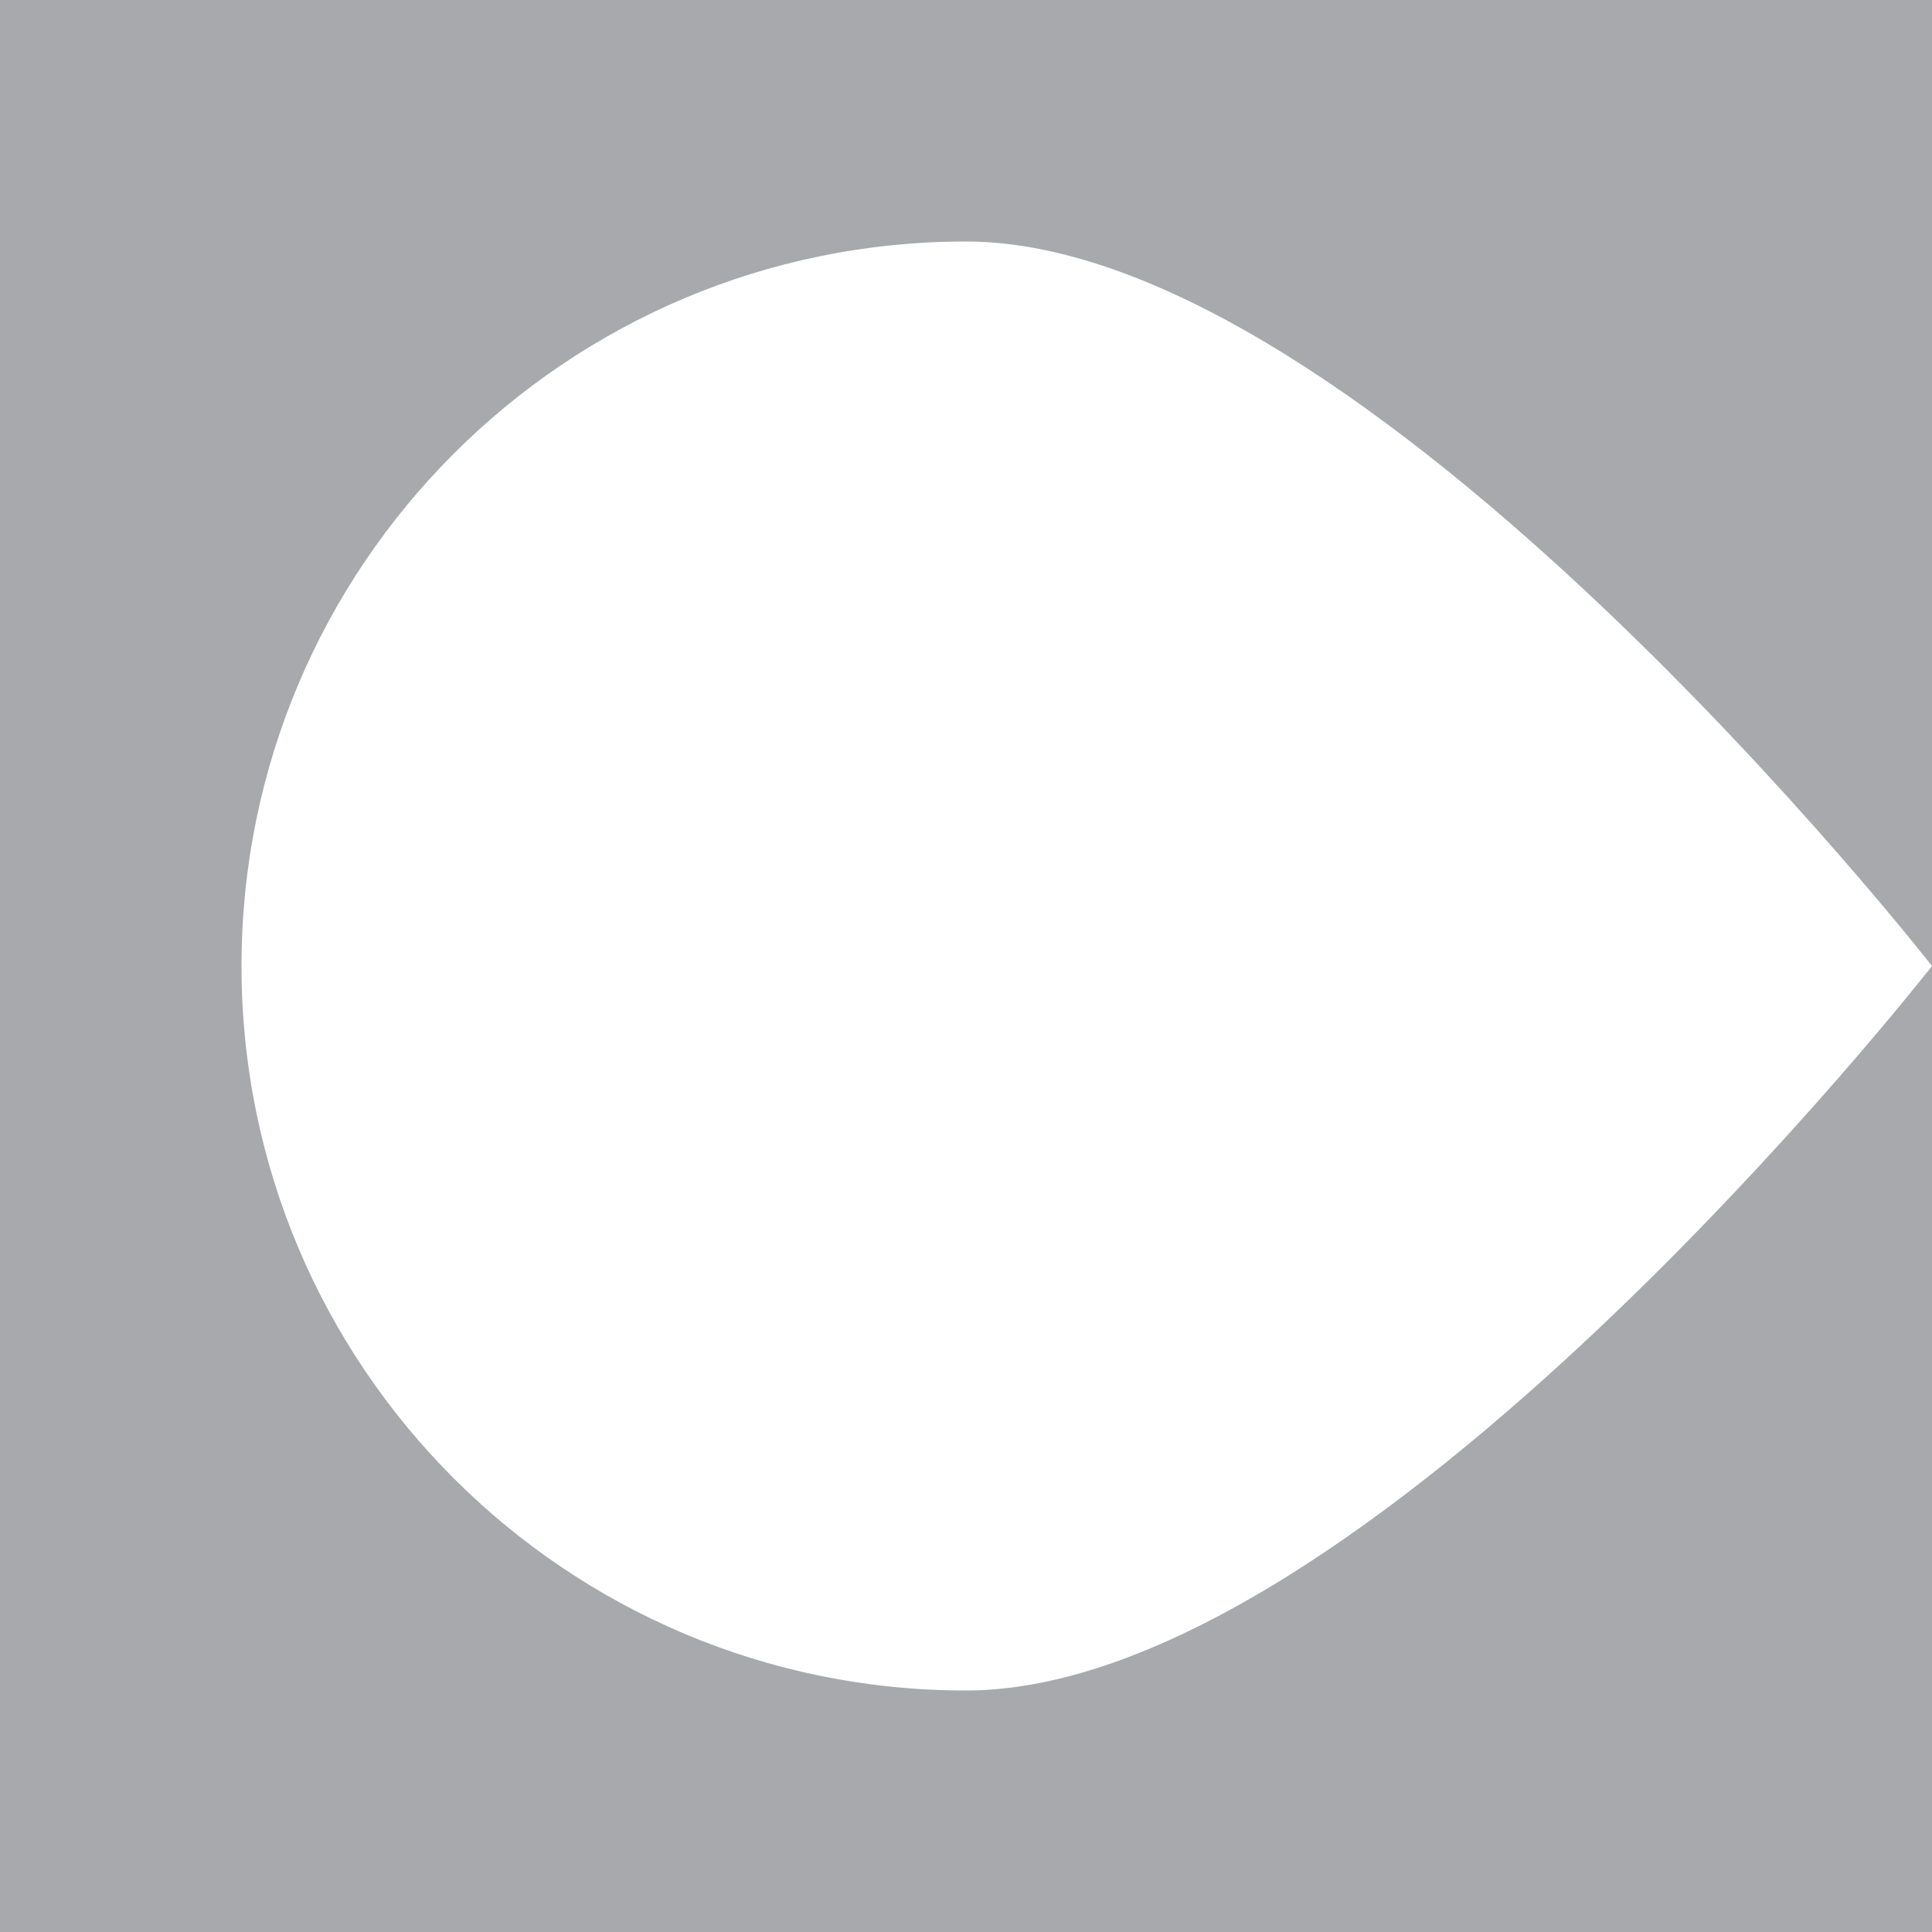
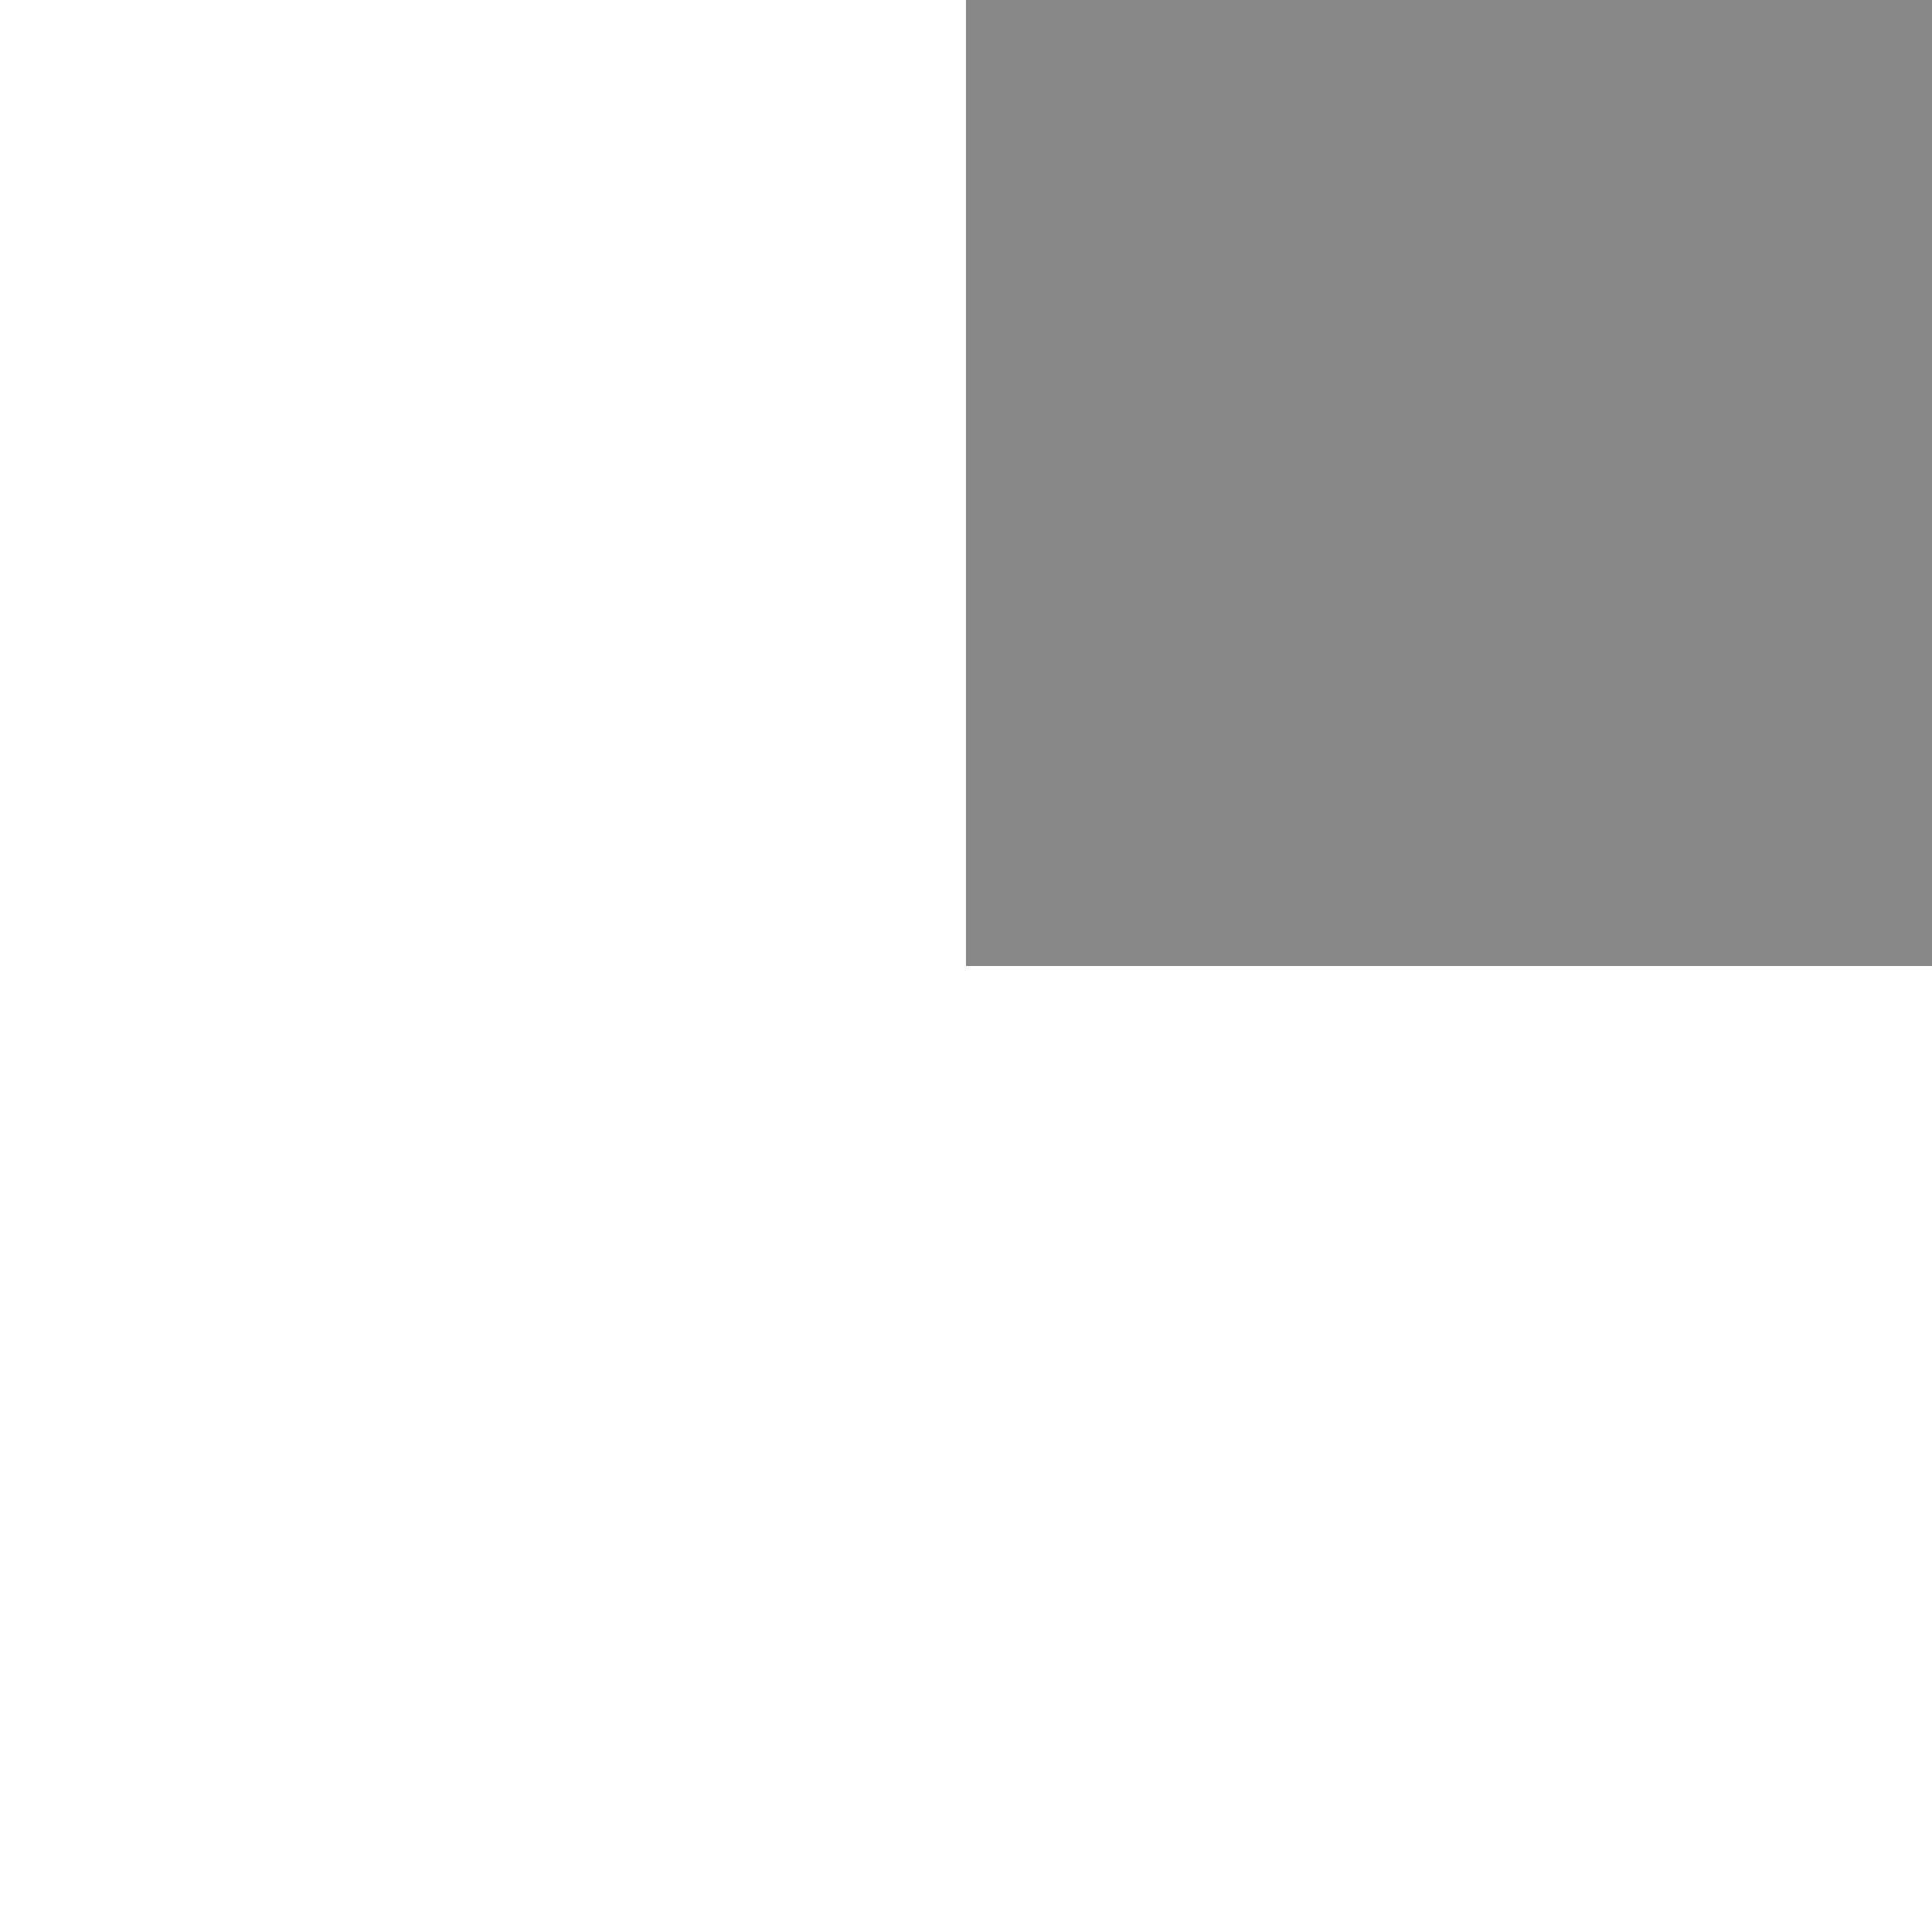
- <svg xmlns="http://www.w3.org/2000/svg" version="1.1" id="layer1" x="0px" y="0px" viewBox="0 0 100 100" enable-background="new 0 0 100 100" xml:space="preserve">
+ <svg xmlns="http://www.w3.org/2000/svg" version="1.1" id="layer1" x="0px" y="0px" viewBox="0 0 100 100" xml:space="preserve">
  <g id="layer1">
-     <rect class="color1" fill="#A7A9AC" width="100" height="100" />
-     <path class="color0" fill="#FFFFFF" d="M50,12.5c20.711,0,50,37.5,50,37.5S70.711,87.5,50,87.5S12.5,70.711,12.5,50  S29.289,12.5,50,12.5z" />
+     <rect class="color1" fill="#888888" width="100" height="100" />
+     <polygon class="color0" fill="#FFFFFF" points="50,50 50,0 0,0 0,50 0,100 50,100 100,100 100,50 " />
  </g>
</svg>
